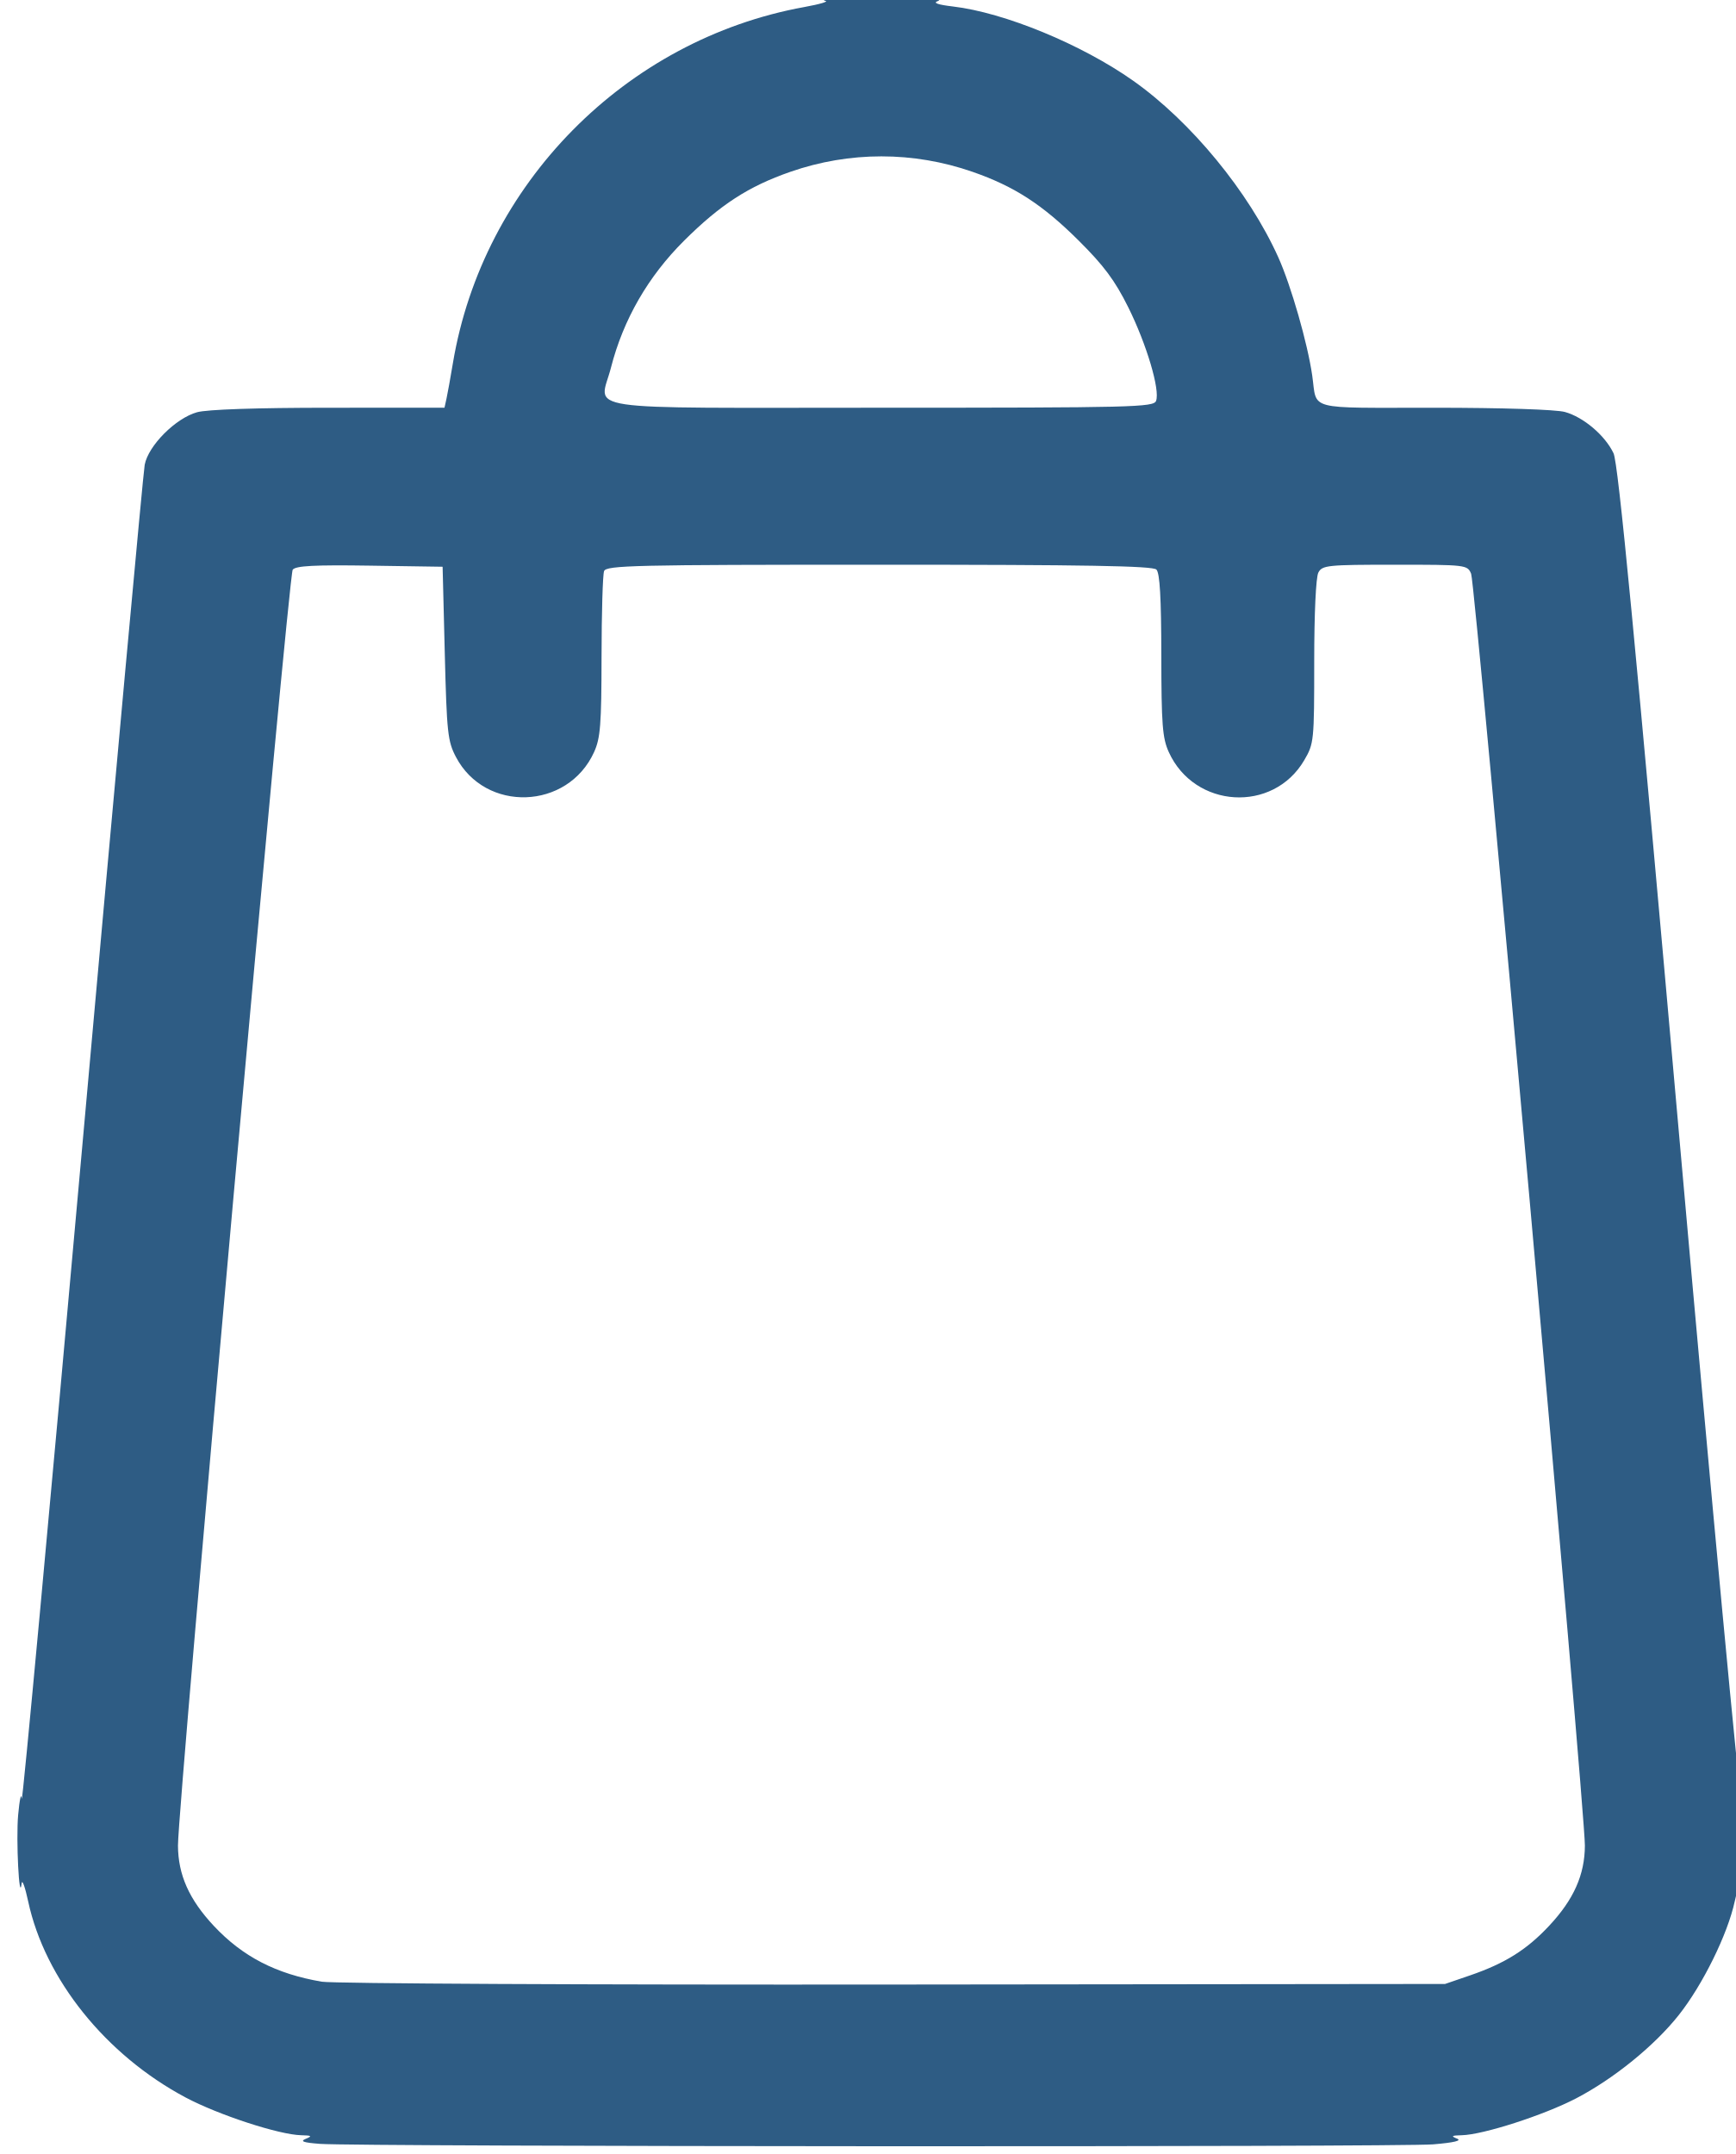
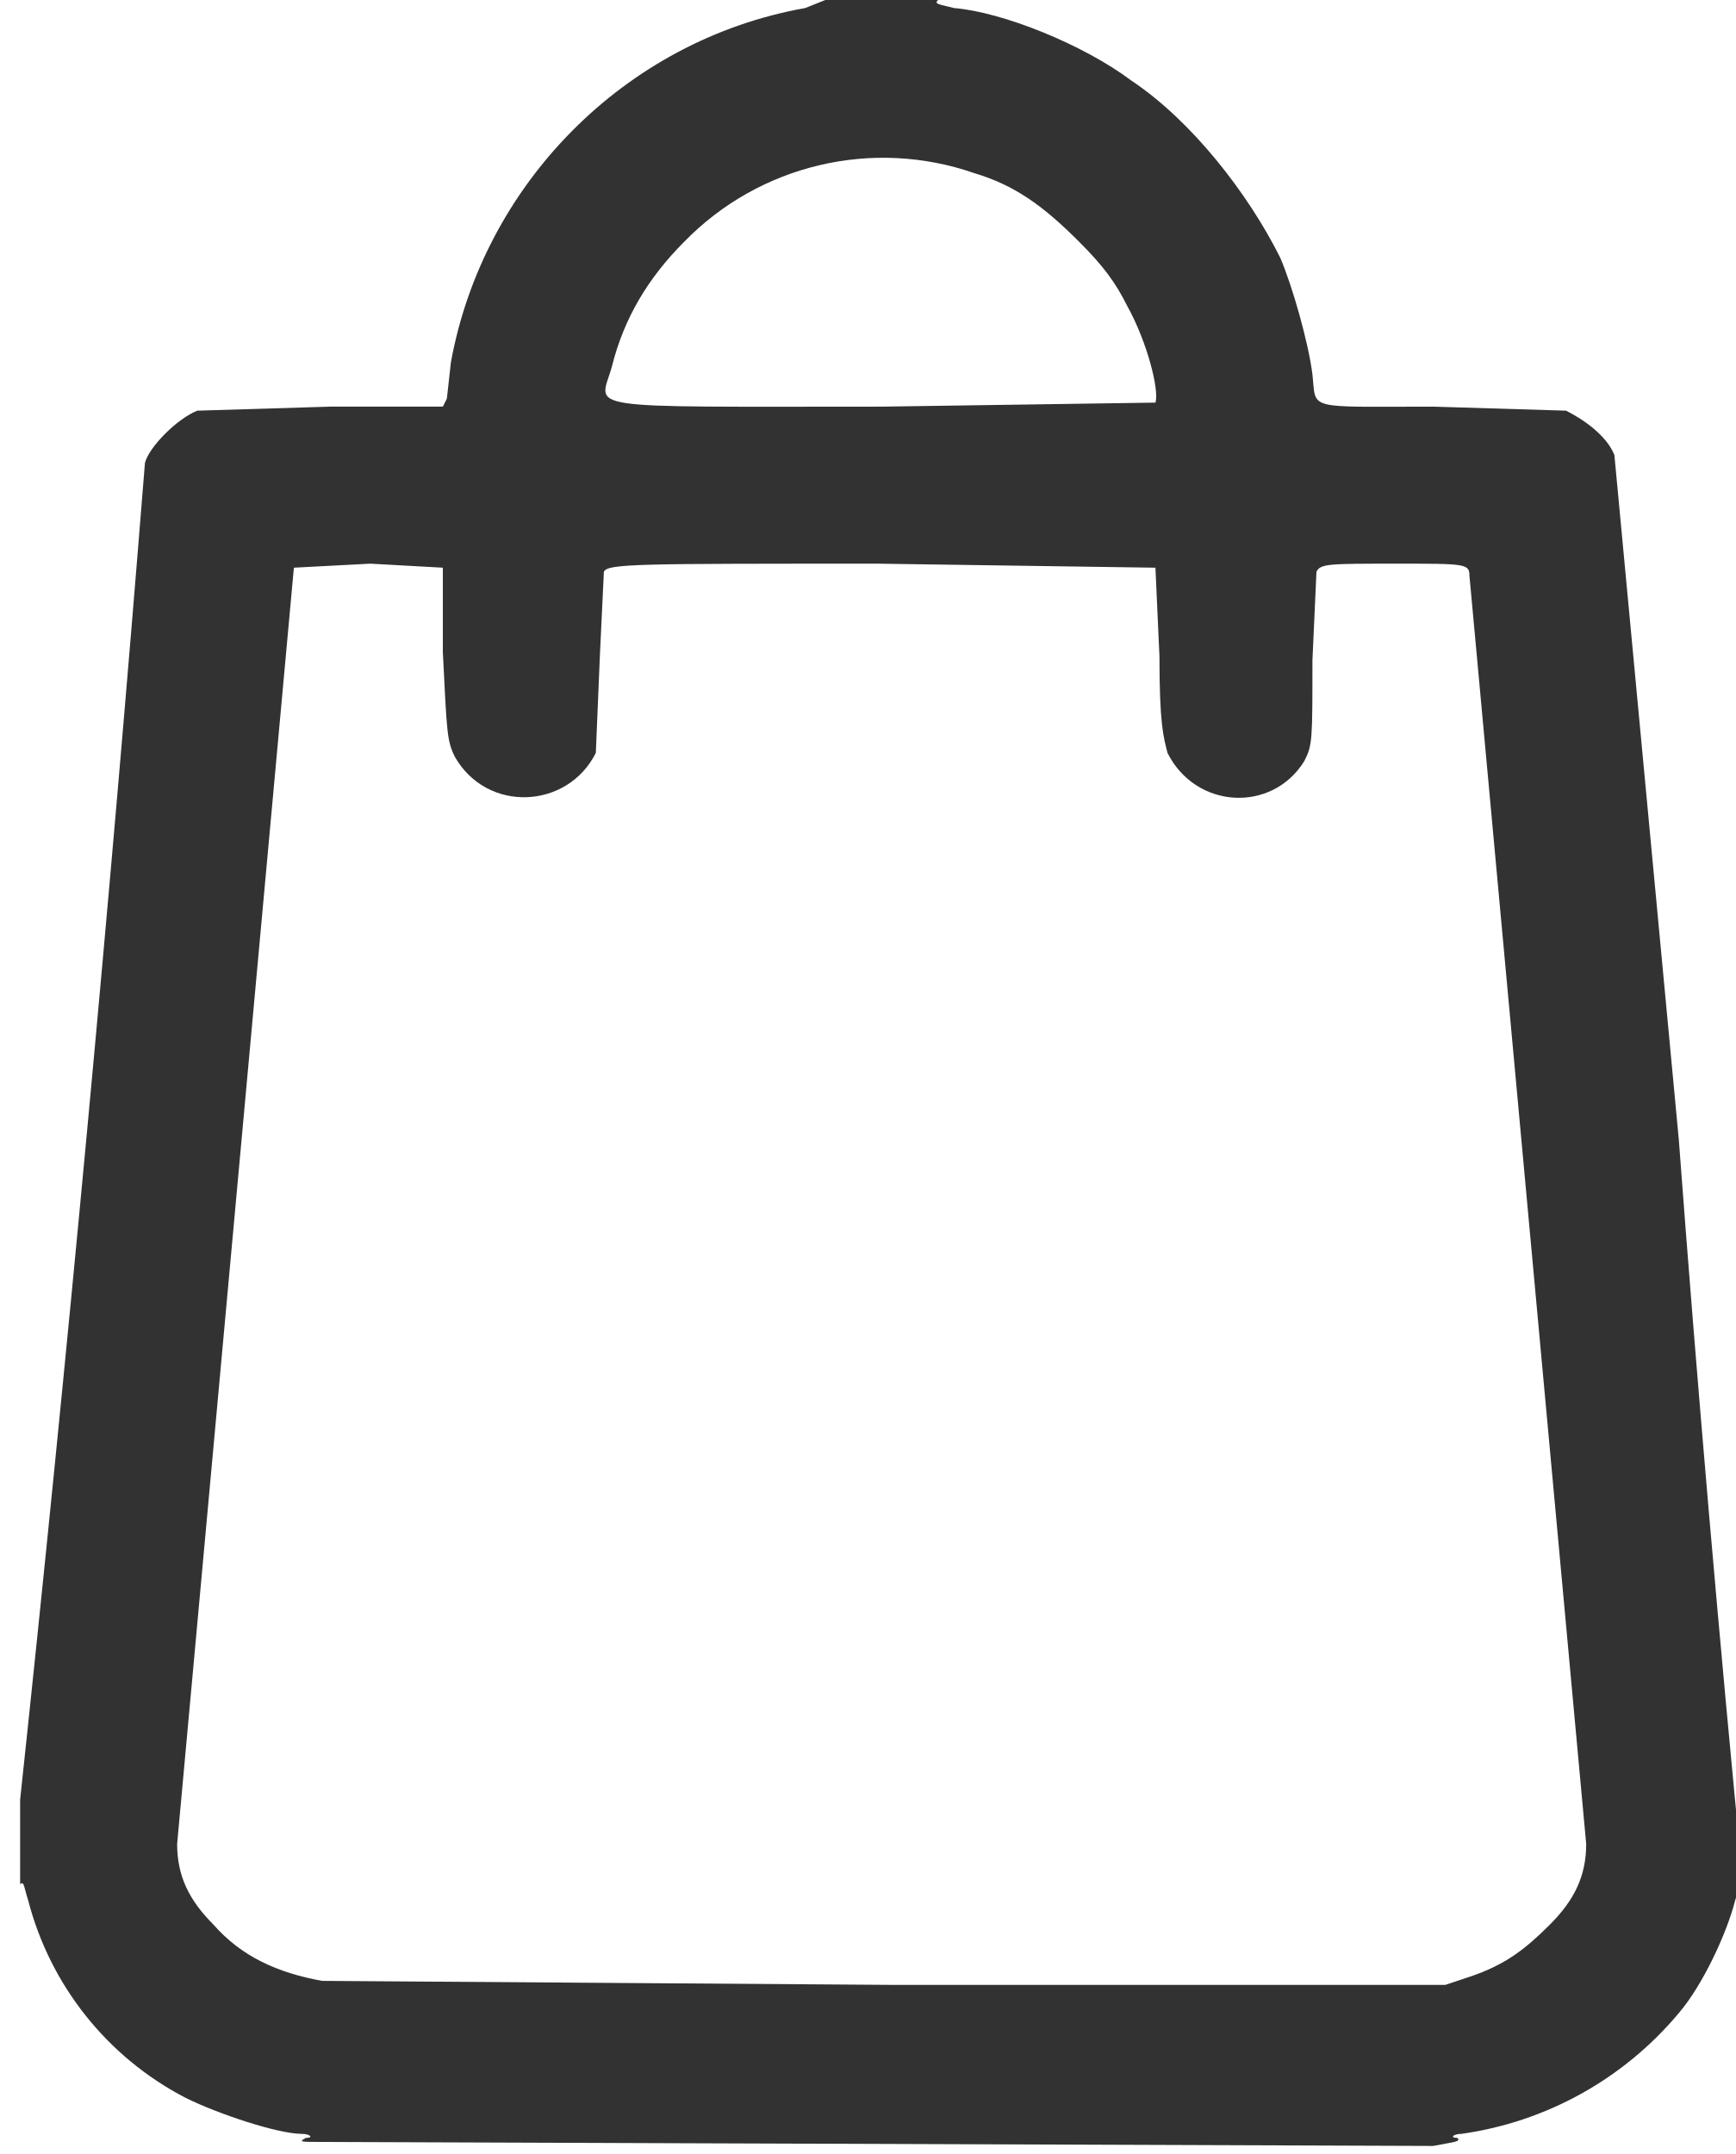
- <svg xmlns="http://www.w3.org/2000/svg" version="1.1" viewBox="0 0 431 535">
-   <g transform="translate(2)">
-     <path d="m77.446 532.48c-4.102-0.311-4.992-0.628-3.5-1.245 1.675-0.693 1.49-0.839-1.138-0.897-5.491-0.123-20.591-5.058-28.72-9.386-19.82-10.553-34.943-29.389-39.087-48.684-0.768-3.575-1.498-5.6-1.623-4.5-0.6 5.298-1.428-10.906-0.868-17 0.353-3.85 0.756-5.65 0.896-4s6.915-71.413 15.056-162.36c8.142-90.949 15.108-166.98 15.48-168.97 0.892-4.755 7.687-11.573 13.007-13.05 2.498-0.694 14.768-1.112 32.728-1.115l28.731-6e-3 0.496-2.25c0.273-1.238 0.984-5.175 1.581-8.75 7.428-44.529 42.859-80.456 87.295-88.519 3.941-0.715 6.266-1.412 5.166-1.548-1.1-0.136 1.15-0.564 5-0.951 7.96-0.8 25.914-4e-3 22.995 1.02-1.28 0.449-0.029 0.895 3.755 1.34 12.78 1.502 31.943 9.392 44.75 18.424 14.366 10.132 28.77 27.652 36.076 43.88 3.164 7.029 7.274 21.348 8.424 29.354 1.268 8.826-1.865 7.999 30.318 8.006 16.929 3e-3 30.231 0.435 32.46 1.055 4.62 1.283 9.965 5.823 12.065 10.248 1.169 2.463 5.303 45.451 16.361 170.13 8.138 91.76 15.052 165.54 15.364 163.95 0.872-4.441 1.599 10.203 0.854 17.211-0.345 3.245-0.729 5.001-0.854 3.901s-0.855 0.925-1.623 4.5c-1.743 8.117-7.945 20.713-13.896 28.222-6.043 7.626-16.156 15.83-25.51 20.697-8.039 4.182-23.092 9.033-28.401 9.152-2.523 0.057-2.754 0.22-1.181 0.836 1.302 0.509-0.673 0.988-5.901 1.43-8.325 0.704-267.18 0.588-276.56-0.123zm285.71-41.846c8.677-2.98 14.075-6.364 19.641-12.315 6.114-6.536 8.851-12.683 8.877-19.935 0.032-8.826-27.207-313.35-28.254-315.87-0.921-2.215-1.213-2.25-18.922-2.25-16.759 0-18.057 0.132-19.021 1.934-0.616 1.151-1.035 10.131-1.035 22.162 0 19.753-0.059 20.328-2.491 24.479-7.719 13.171-27.259 11.99-33.629-2.034-1.583-3.484-1.839-6.804-1.858-24.091-0.016-14.235-0.37-20.398-1.222-21.25-0.91-0.91-17.576-1.2-68.893-1.2-60.805 0-67.755 0.161-68.3 1.582-0.334 0.87-0.617 10.432-0.629 21.25-0.019 16.916-0.279 20.234-1.858 23.71-6.535 14.386-27.013 15.107-34.312 1.208-2.046-3.897-2.276-6.029-2.77-25.749l-0.538-21.5-18.109-0.272c-13.723-0.206-18.356 0.036-19.126 1-1.053 1.317-28.538 306.93-28.499 316.89 0.029 7.253 2.767 13.401 8.879 19.935 7.157 7.652 15.468 11.949 26.855 13.888 2.75 0.468 66.65 0.786 142 0.706l137-0.145zm-78.001-391.06c1.039-2.709-2.346-14.092-6.931-23.306-3.291-6.612-6.016-10.276-12.274-16.5-8.999-8.95-15.985-13.475-26.377-17.09-14.721-5.119-30.533-5.121-45.244-6e-3 -10.409 3.62-17.39 8.142-26.393 17.095-8.964 8.914-15.127 19.612-18.18 31.556-2.814 11.011-10.022 9.944 67.187 9.944 62.573 0 67.611-0.125 68.213-1.694z" fill="#2e5c84" />
-   </g>
+ <svg xmlns="http://www.w3.org/2000/svg" width="431" height="535">
+   <path d="M79 532c-4 0-5 0-3-1 2 0 1-1-1-1-6 0-21-5-29-9a77 77 0 01-39-49c-1-3-1-5-2-4v-17-4a12447 12447 0 0031-332c1-4 8-11 13-13l33-1h28l1-2 1-9c8-44 43-80 88-88l5-2 5-1c8-1 26 0 23 1-1 1 0 1 4 2 12 1 32 9 44 18 15 10 29 28 37 44 3 7 7 21 8 29 1 9-2 8 30 8l33 1c4 2 10 6 12 11l16 170a8057 8057 0 0016 185c-1-1-1 1-2 4-2 8-8 21-14 28a86 86 0 01-54 30c-2 0-3 1-1 1 1 1-1 1-6 2l-277-1zm286-41c9-3 14-7 20-13s9-12 9-20l-29-315c0-3-1-3-18-3s-19 0-20 2l-1 22c0 20 0 21-2 25-8 13-27 12-34-2-1-4-2-7-2-24l-1-22-69-1c-60 0-67 0-68 2l-1 21-1 24c-7 14-27 15-35 1-2-4-2-6-3-26v-21l-18-1-19 1-29 317c0 8 3 14 9 20 7 8 16 12 27 14l142 1h137zm-78-391c1-3-2-15-7-24-3-6-6-10-12-16-9-9-16-14-26-17a69 69 0 00-72 17c-9 9-15 19-18 31-3 11-10 10 67 10l68-1z" fill="#323232" />
</svg>
